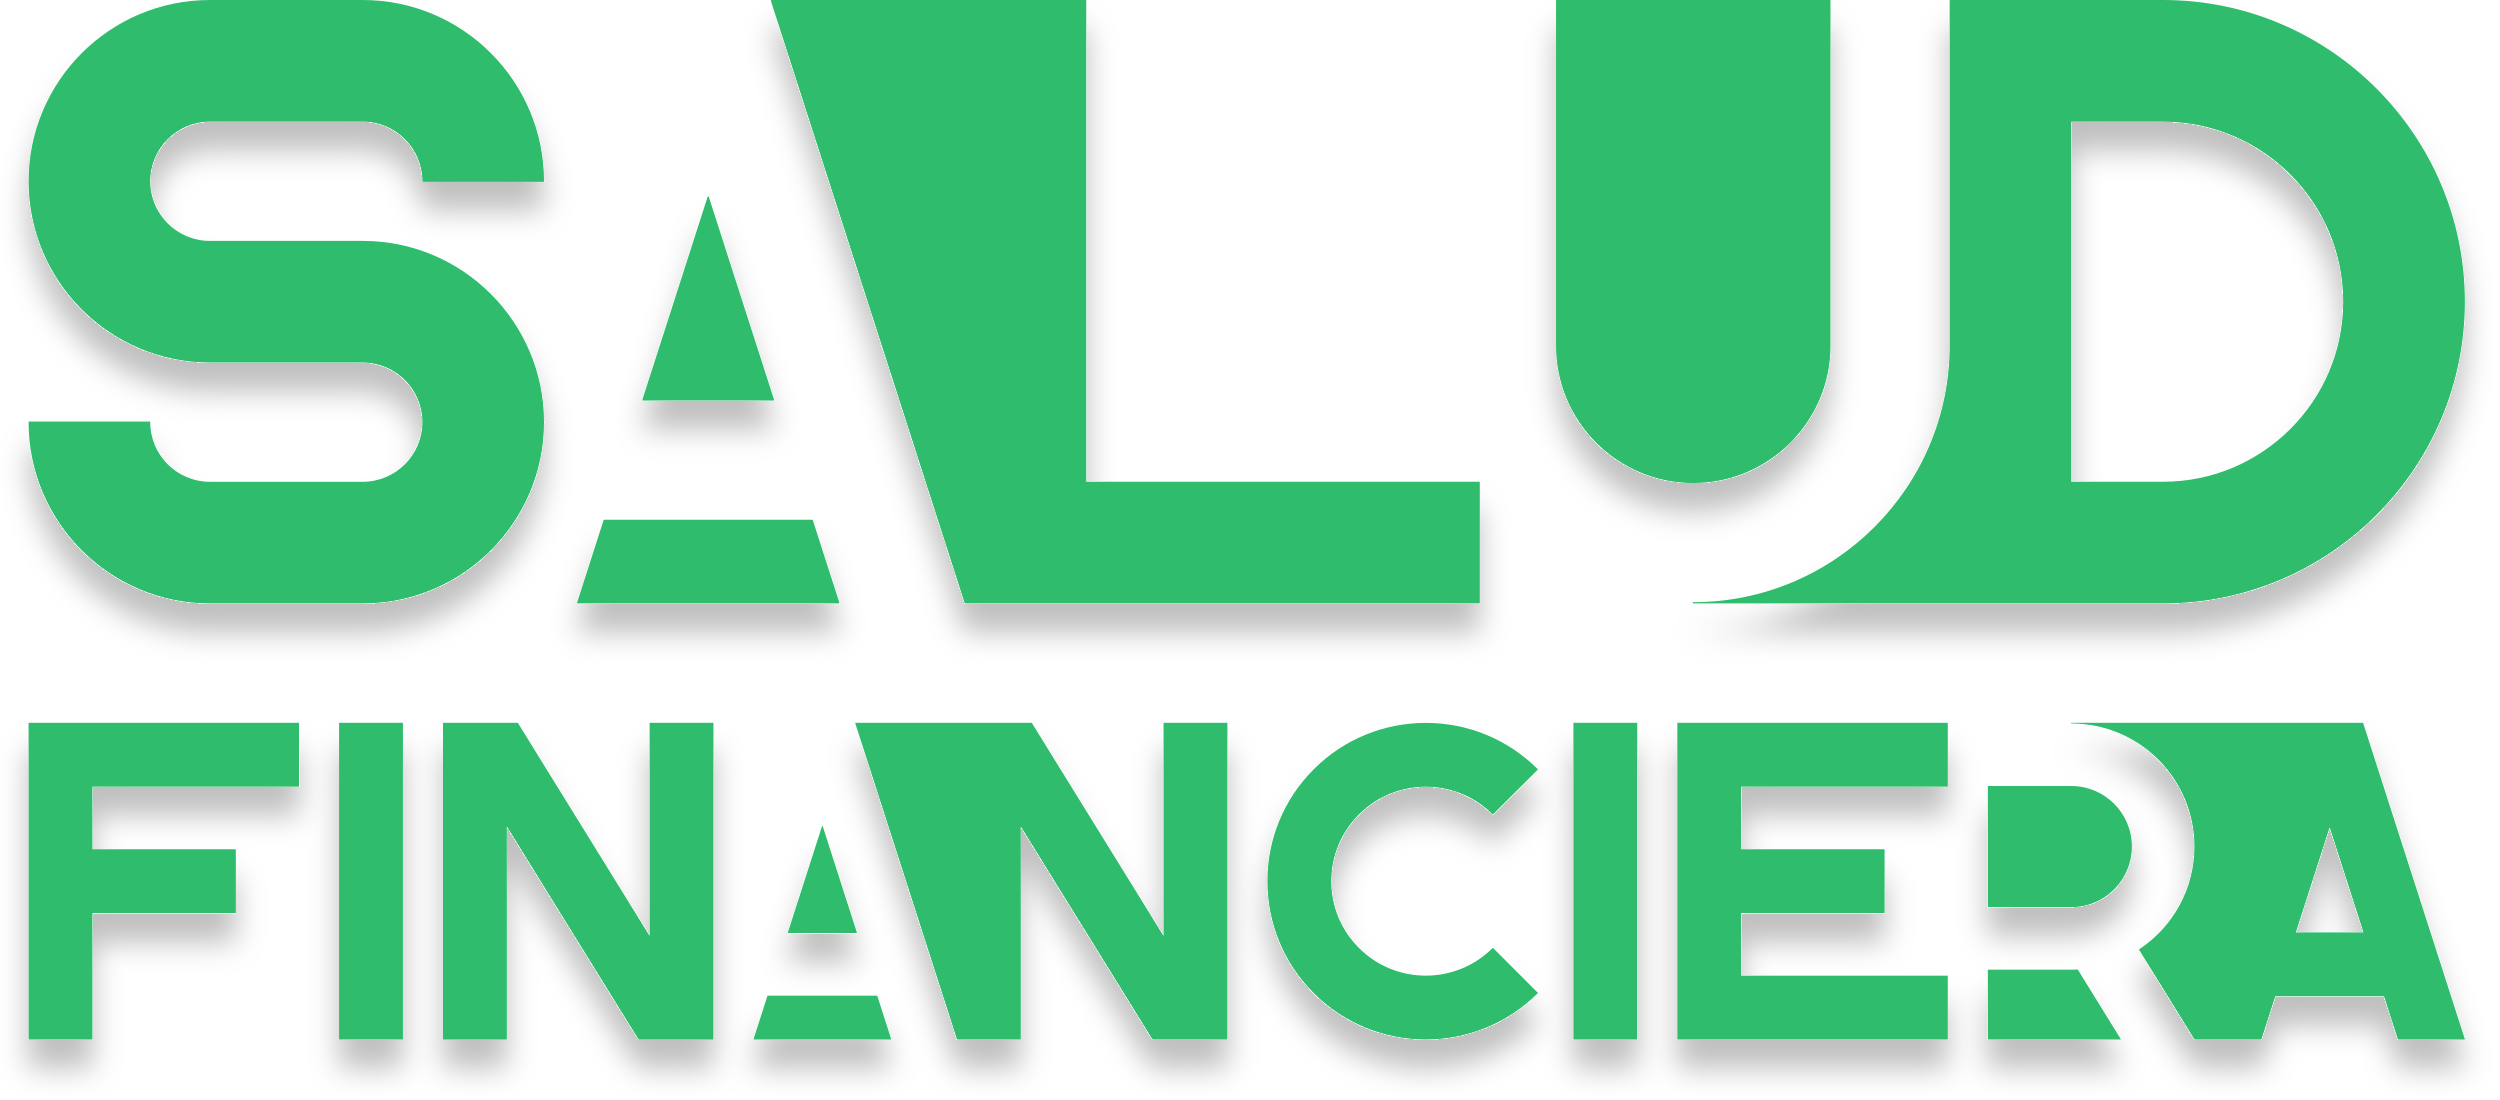
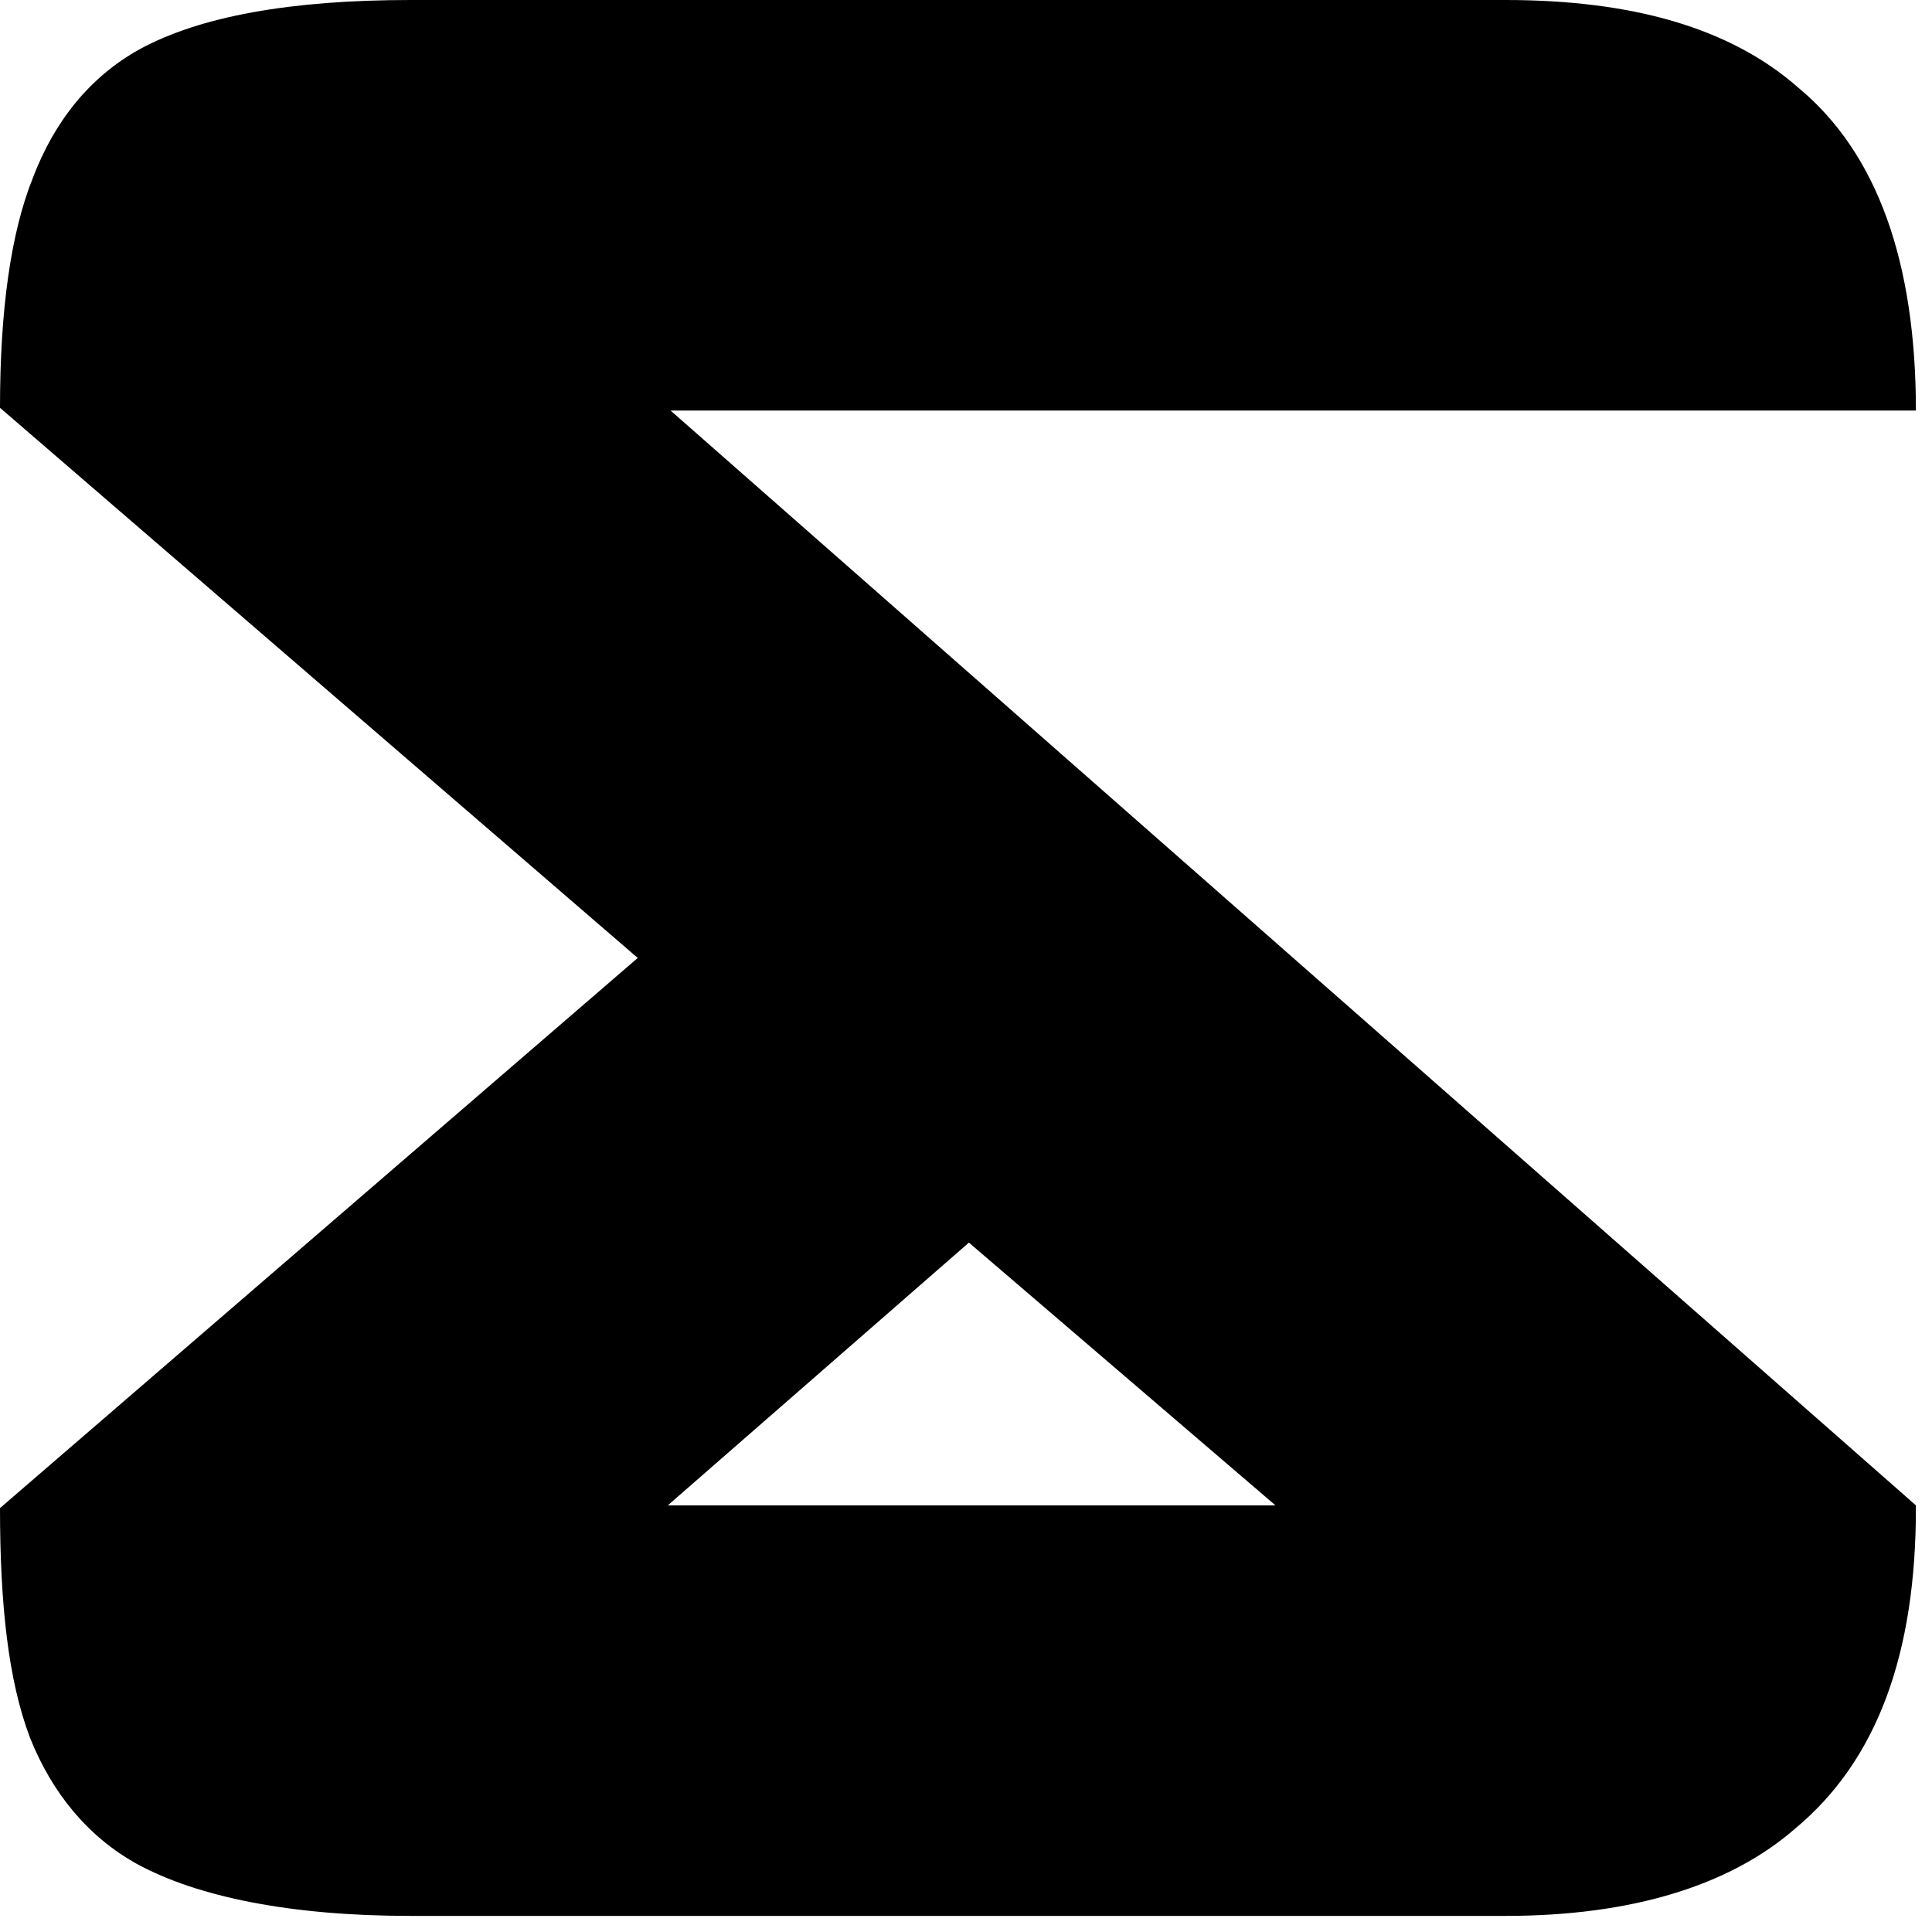
- <svg xmlns="http://www.w3.org/2000/svg" width="350" height="154" viewBox="0 0 350 154" fill="none">
-   <g filter="url(#filter0_d_401_43)">
-     <path d="M50.786 67.45H29.377C24.774 67.45 21.03 63.705 21.03 59.102C21.03 59.054 20.991 59.014 20.942 59.014H4.088C4.039 59.014 4 59.054 4 59.102C4 73.095 15.384 84.48 29.377 84.48H50.786C64.779 84.48 76.163 73.095 76.163 59.102C76.163 45.109 64.778 33.725 50.786 33.725H29.377C24.774 33.725 21.03 29.98 21.03 25.378C21.03 20.776 24.774 17.031 29.377 17.031H50.786C55.389 17.031 59.133 20.776 59.133 25.378C59.133 25.427 59.172 25.466 59.221 25.466H76.075C76.123 25.466 76.163 25.427 76.163 25.378C76.163 11.385 64.778 0.001 50.786 0.001H29.377C15.383 0.001 4 11.385 4 25.378C4 39.371 15.384 50.755 29.377 50.755H50.786C55.389 50.755 59.133 54.5 59.133 59.102C59.133 63.705 55.389 67.45 50.786 67.45Z" fill="#2FBC6C" />
-     <path d="M90.01 56.078H108.288C108.316 56.078 108.342 56.065 108.359 56.042C108.375 56.02 108.38 55.99 108.371 55.964L99.233 27.563C99.209 27.49 99.088 27.49 99.065 27.563L89.927 55.964C89.918 55.99 89.922 56.02 89.939 56.042C89.956 56.065 89.982 56.078 90.01 56.078ZM113.712 72.766H84.586C84.548 72.766 84.514 72.79 84.502 72.827L80.788 84.365C80.779 84.391 80.784 84.421 80.801 84.443C80.817 84.466 80.844 84.479 80.872 84.479H117.426C117.454 84.479 117.48 84.466 117.497 84.443C117.513 84.421 117.518 84.391 117.51 84.365L113.795 72.827C113.783 72.79 113.75 72.766 113.712 72.766ZM207.085 67.443H152.078V0.089C152.078 0.04 152.038 0.001 151.99 0.001H108.002C107.974 0.001 107.948 0.014 107.931 0.037C107.915 0.059 107.91 0.089 107.918 0.115L135.046 84.417C135.047 84.421 135.053 84.421 135.056 84.424C135.07 84.454 135.094 84.478 135.129 84.478H207.085C207.134 84.478 207.173 84.439 207.173 84.391V67.531C207.173 67.482 207.135 67.443 207.085 67.443Z" fill="#2FBC6C" />
-     <path d="M256.271 48.415V0.088C256.271 0.039 256.232 0 256.183 0H217.933C217.885 0 217.845 0.039 217.845 0.088V48.415C217.845 59.007 226.463 67.624 237.055 67.624C247.65 67.624 256.271 59.007 256.271 48.415ZM302.844 0.001H273.039C272.99 0.001 272.951 0.041 272.951 0.089V48.414C272.951 68.204 256.851 84.304 237.061 84.304C237.012 84.304 236.973 84.343 236.973 84.392C236.973 84.441 237.012 84.48 237.061 84.48H302.844C326.135 84.48 345.083 65.531 345.083 42.241C345.083 18.951 326.135 0.001 302.844 0.001ZM302.844 67.443H289.981V17.038H302.844C316.741 17.038 328.047 28.343 328.047 42.24C328.047 56.138 316.741 67.443 302.844 67.443Z" fill="#2FBC6C" />
-     <path d="M4.046 145.539H12.897C12.922 145.539 12.943 145.518 12.943 145.493V127.838H32.971C32.997 127.838 33.017 127.817 33.017 127.792V118.941C33.017 118.916 32.997 118.895 32.971 118.895H12.943V110.137H41.819C41.844 110.137 41.865 110.116 41.865 110.091V101.24C41.865 101.215 41.844 101.194 41.819 101.194H4.046C4.021 101.194 4 101.215 4 101.24V145.493C4 145.518 4.021 145.539 4.046 145.539Z" fill="#2FBC6C" />
-     <path d="M47.517 145.539H56.364C56.389 145.539 56.41 145.518 56.41 145.493V101.24C56.41 101.215 56.389 101.194 56.364 101.194H47.517C47.491 101.194 47.47 101.215 47.47 101.24V145.493C47.47 145.518 47.491 145.539 47.517 145.539Z" fill="#2FBC6C" />
-     <path d="M62.066 145.54H70.911C70.936 145.54 70.957 145.52 70.957 145.494V115.707L89.396 145.518C89.404 145.532 89.419 145.54 89.435 145.54H99.838C99.864 145.54 99.884 145.52 99.884 145.494V101.241C99.884 101.216 99.864 101.195 99.838 101.195H90.99C90.964 101.195 90.944 101.216 90.944 101.241V131.029L72.509 101.217C72.501 101.203 72.486 101.195 72.47 101.195H62.066C62.041 101.195 62.02 101.216 62.02 101.241V145.494C62.02 145.52 62.041 145.54 62.066 145.54Z" fill="#2FBC6C" />
-     <path d="M110.334 130.631H119.928C119.943 130.631 119.957 130.624 119.966 130.612C119.974 130.6 119.977 130.585 119.972 130.571L115.175 115.662C115.163 115.624 115.099 115.624 115.087 115.662L110.29 130.571C110.286 130.585 110.288 130.6 110.297 130.612C110.305 130.624 110.319 130.631 110.334 130.631ZM122.775 139.391H107.487C107.467 139.391 107.449 139.404 107.443 139.423L105.493 145.479C105.488 145.493 105.491 145.509 105.499 145.521C105.508 145.532 105.522 145.539 105.537 145.539H124.725C124.74 145.539 124.754 145.532 124.763 145.521C124.771 145.509 124.774 145.493 124.769 145.479L122.819 139.423C122.814 139.404 122.796 139.391 122.775 139.391ZM171.79 101.194H162.942C162.916 101.194 162.896 101.215 162.896 101.241V131.028L144.461 101.216C144.452 101.202 144.438 101.194 144.422 101.194H119.779C119.764 101.194 119.75 101.201 119.741 101.213C119.733 101.225 119.73 101.241 119.735 101.255L133.975 145.507C133.976 145.509 133.979 145.509 133.98 145.511C133.987 145.526 134 145.539 134.019 145.539H142.863C142.889 145.539 142.91 145.519 142.91 145.493V115.706L161.348 145.518C161.357 145.531 161.371 145.539 161.387 145.539H171.79C171.816 145.539 171.836 145.519 171.836 145.493V101.241C171.836 101.215 171.816 101.194 171.79 101.194Z" fill="#2FBC6C" />
-     <path d="M199.611 145.529C205.289 145.529 210.967 143.368 215.289 139.045C215.307 139.027 215.307 138.998 215.289 138.98L209.031 132.721C209.014 132.704 208.984 132.704 208.966 132.721C203.808 137.88 195.414 137.88 190.256 132.721C187.757 130.223 186.381 126.9 186.381 123.367C186.381 119.833 187.758 116.511 190.256 114.012C195.414 108.853 203.808 108.853 208.966 114.012C208.984 114.029 209.014 114.029 209.031 114.012L215.289 107.753C215.307 107.735 215.307 107.706 215.289 107.688C206.644 99.043 192.578 99.043 183.933 107.688C179.745 111.876 177.438 117.443 177.438 123.366C177.438 129.289 179.745 134.857 183.933 139.045C188.255 143.368 193.933 145.529 199.611 145.529Z" fill="#2FBC6C" />
-     <path d="M220.322 145.539H229.169C229.195 145.539 229.216 145.518 229.216 145.493V101.24C229.216 101.215 229.195 101.194 229.169 101.194H220.322C220.297 101.194 220.276 101.215 220.276 101.24V145.493C220.276 145.518 220.297 145.539 220.322 145.539Z" fill="#2FBC6C" />
-     <path d="M234.872 145.539H272.645C272.67 145.539 272.691 145.518 272.691 145.493V136.642C272.691 136.617 272.67 136.596 272.645 136.596H243.769V127.838H263.798C263.823 127.838 263.844 127.817 263.844 127.792V118.941C263.844 118.916 263.823 118.895 263.798 118.895H243.769V110.137H272.645C272.67 110.137 272.691 110.116 272.691 110.091V101.24C272.691 101.215 272.67 101.194 272.645 101.194H234.872C234.847 101.194 234.826 101.215 234.826 101.24V145.493C234.826 145.518 234.847 145.539 234.872 145.539Z" fill="#2FBC6C" />
-     <path d="M289.987 110.043H278.343C278.317 110.043 278.296 110.063 278.296 110.089V126.951C278.296 126.976 278.317 126.997 278.343 126.997H289.987C291.756 126.997 293.446 126.46 294.873 125.445C297.121 123.857 298.464 121.268 298.464 118.52C298.464 113.846 294.661 110.043 289.987 110.043ZM290.898 135.753C290.889 135.739 290.873 135.733 290.856 135.731C290.565 135.746 290.273 135.753 289.987 135.753H278.343C278.317 135.753 278.296 135.774 278.296 135.799V145.493C278.296 145.519 278.317 145.539 278.343 145.539H296.866C296.883 145.539 296.899 145.53 296.907 145.516C296.915 145.501 296.915 145.483 296.906 145.469L290.898 135.753ZM330.841 101.226C330.835 101.207 330.817 101.194 330.797 101.194H325.297C325.296 101.194 325.296 101.193 325.295 101.193H307.266C307.265 101.193 307.264 101.194 307.263 101.194H289.986C289.961 101.194 289.94 101.215 289.94 101.24C289.94 101.266 289.961 101.287 289.986 101.287C299.489 101.287 307.22 109.017 307.22 118.52C307.22 124.327 304.325 129.703 299.478 132.902C299.457 132.916 299.451 132.943 299.464 132.965L307.226 145.517C307.227 145.517 307.227 145.517 307.228 145.518C307.228 145.519 307.228 145.519 307.228 145.52C307.228 145.52 307.229 145.52 307.229 145.52C307.236 145.529 307.245 145.536 307.257 145.538C307.26 145.538 307.263 145.539 307.265 145.539H316.557C316.577 145.539 316.595 145.526 316.601 145.506L318.54 139.481H333.763L335.702 145.506C335.708 145.526 335.726 145.539 335.746 145.539H345.037C345.052 145.539 345.066 145.531 345.074 145.519C345.083 145.507 345.085 145.492 345.081 145.478L330.841 101.226ZM321.418 130.537L326.152 115.827L330.885 130.537H321.418Z" fill="#2FBC6C" />
+ <svg xmlns="http://www.w3.org/2000/svg" width="113" height="113" viewBox="0 0 113 113" fill="none">
+   <g clip-path="url(#clip0_406_21)">
+     <path d="M0 88.206C0 93.809 0.48 98.292 1.761 101.653C3.042 104.855 5.123 107.416 8.004 109.017C11.526 110.938 16.969 112.059 24.013 112.059H88.046C95.41 112.059 101.173 110.298 105.015 106.936C109.818 102.934 112.059 96.691 112.059 88.206V88.046L39.221 24.013H88.046H112.059C112.059 15.368 109.818 8.965 105.175 5.123C101.173 1.601 95.41 0 88.046 0H24.013C16.969 0 11.686 0.961 8.164 2.882C5.283 4.482 3.202 7.044 1.921 10.405C0.64 13.607 1.52588e-05 18.09 1.52588e-05 23.852L37.3 56.029L0 88.206ZM39.06 88.046L56.67 72.678L74.599 88.046H39.06Z" fill="black" />
  </g>
  <defs>
-     <filter id="filter0_d_401_43" x="0" y="0" width="349.083" height="153.54" filterUnits="userSpaceOnUse" color-interpolation-filters="sRGB">
-       <feFlood flood-opacity="0" result="BackgroundImageFix" />
-       <feColorMatrix in="SourceAlpha" type="matrix" values="0 0 0 0 0 0 0 0 0 0 0 0 0 0 0 0 0 0 127 0" result="hardAlpha" />
-       <feOffset dy="4" />
-       <feGaussianBlur stdDeviation="2" />
-       <feComposite in2="hardAlpha" operator="out" />
-       <feColorMatrix type="matrix" values="0 0 0 0 0 0 0 0 0 0 0 0 0 0 0 0 0 0 0.25 0" />
-       <feBlend mode="normal" in2="BackgroundImageFix" result="effect1_dropShadow_401_43" />
-       <feBlend mode="normal" in="SourceGraphic" in2="effect1_dropShadow_401_43" result="shape" />
-     </filter>
+     <clipPath id="clip0_406_21">
+       <rect width="112.059" height="112.059" />
+     </clipPath>
  </defs>
</svg>
